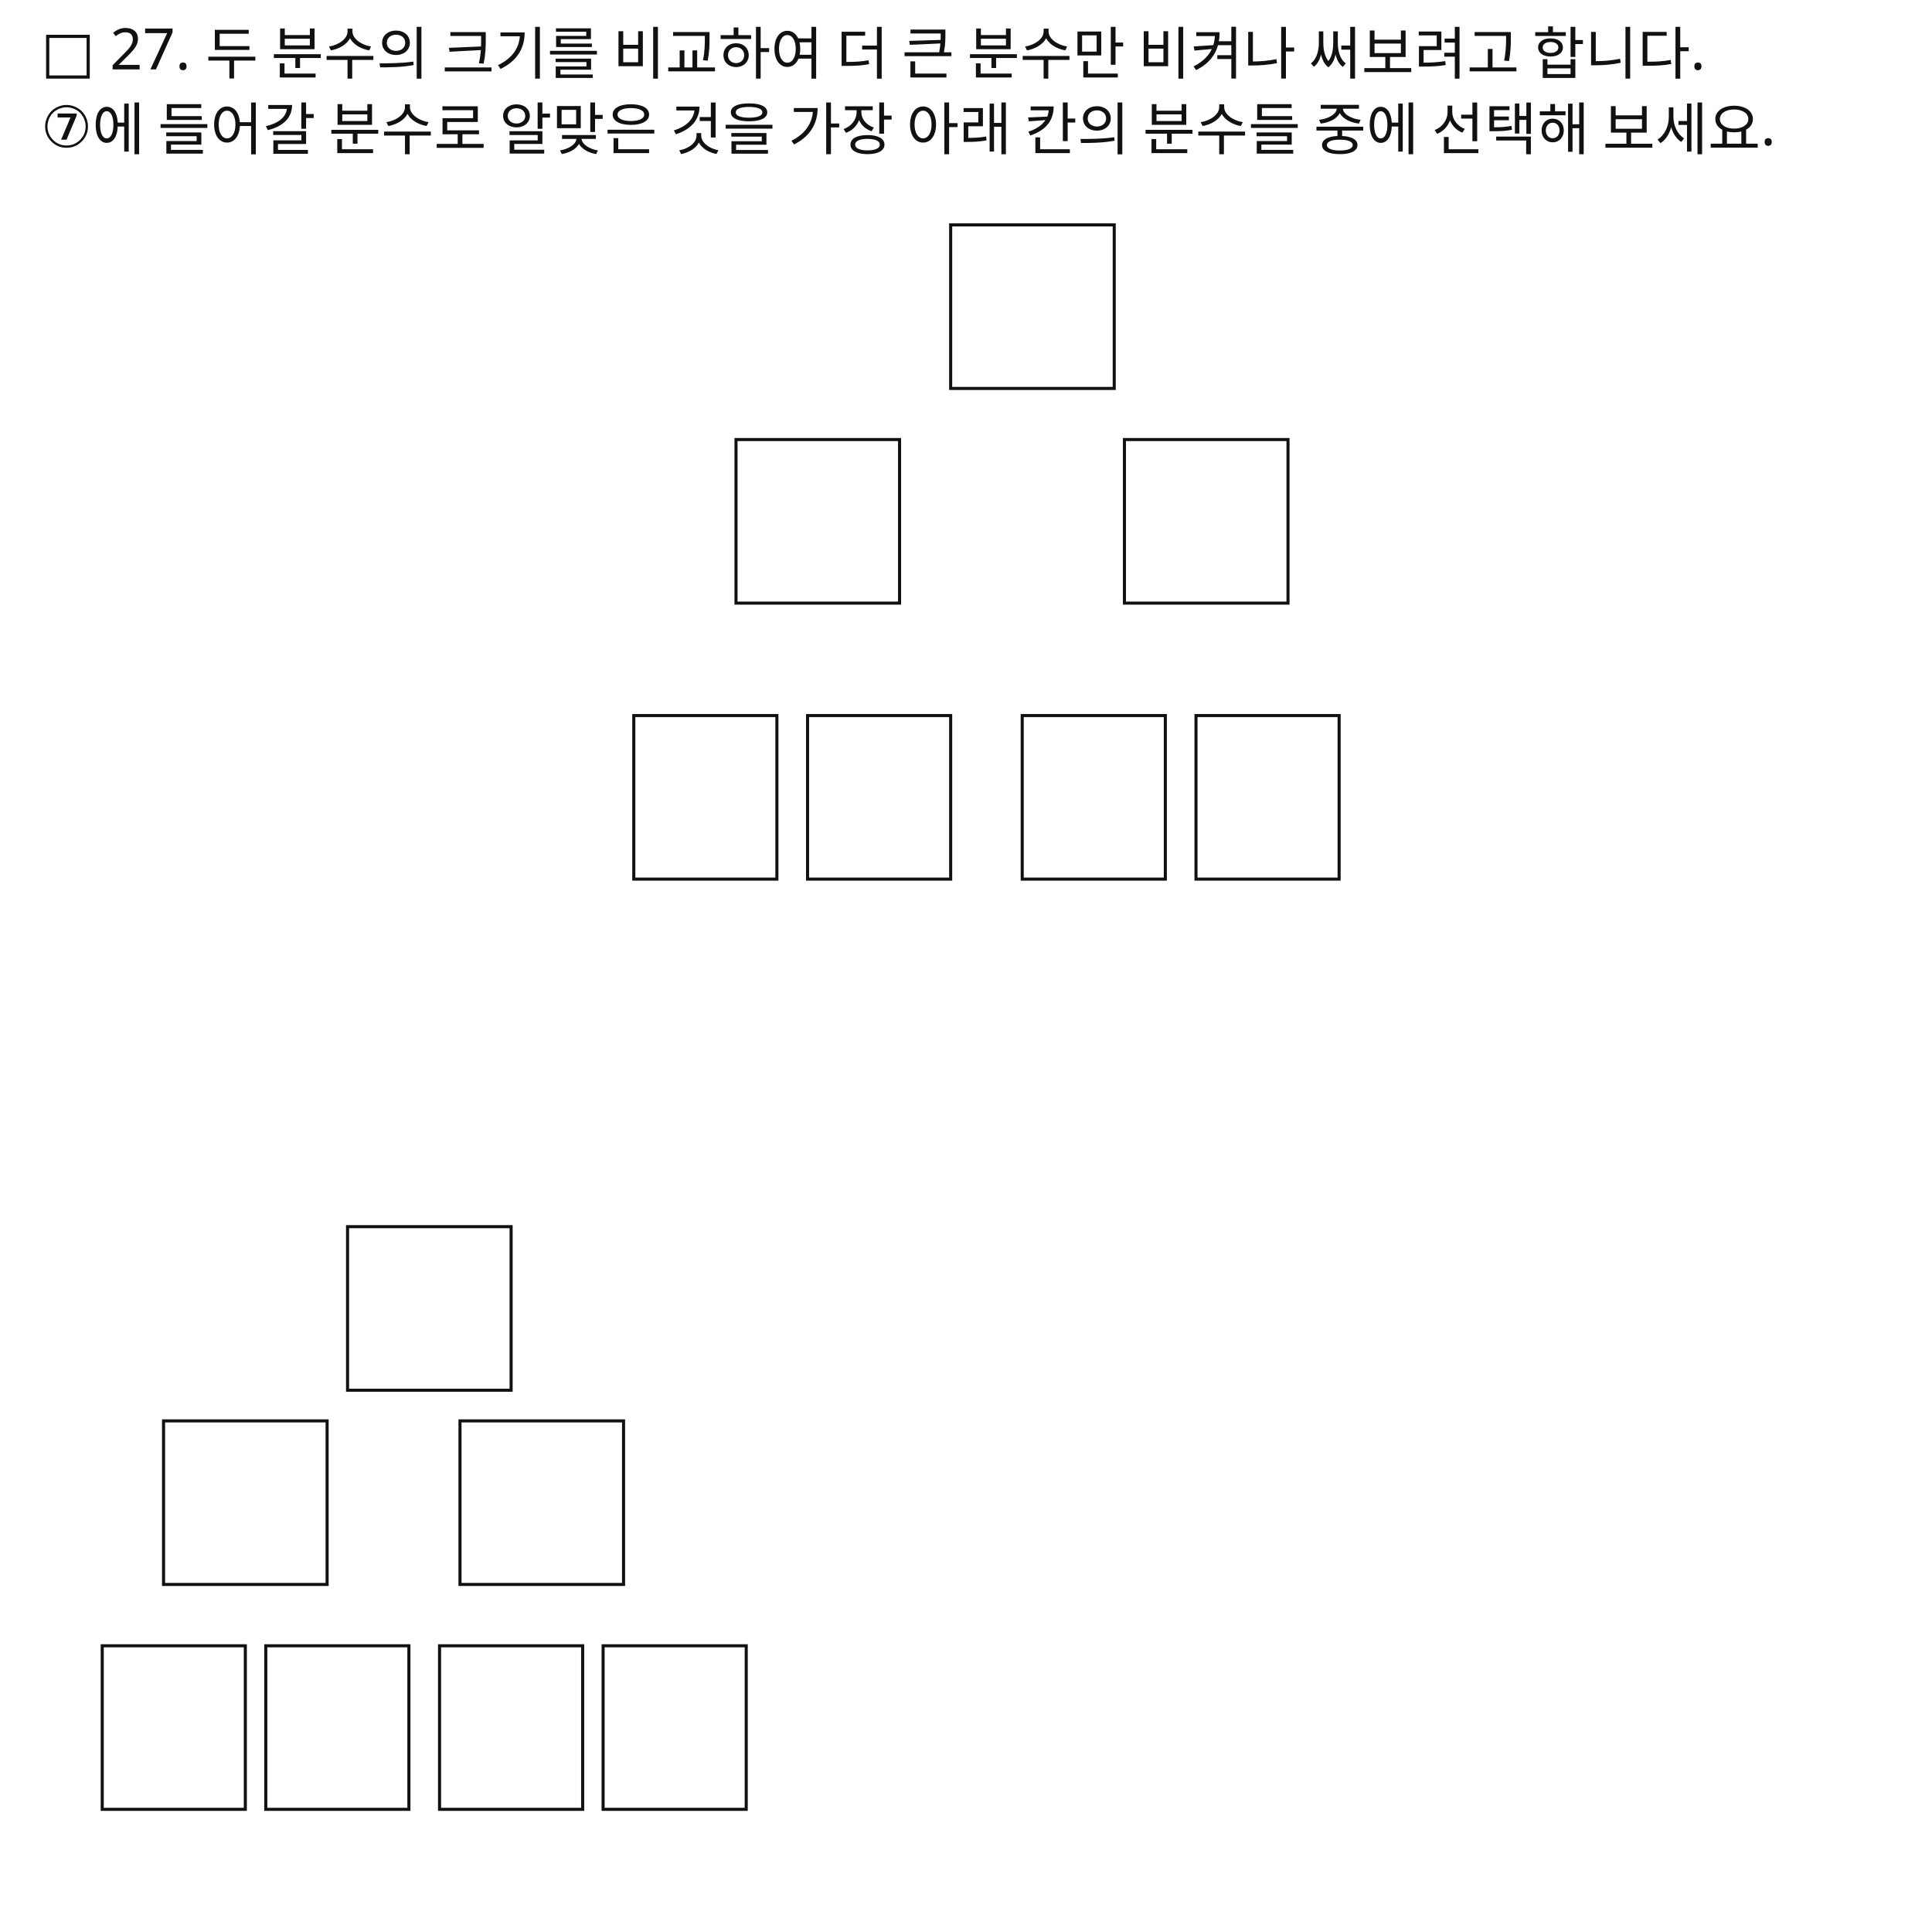
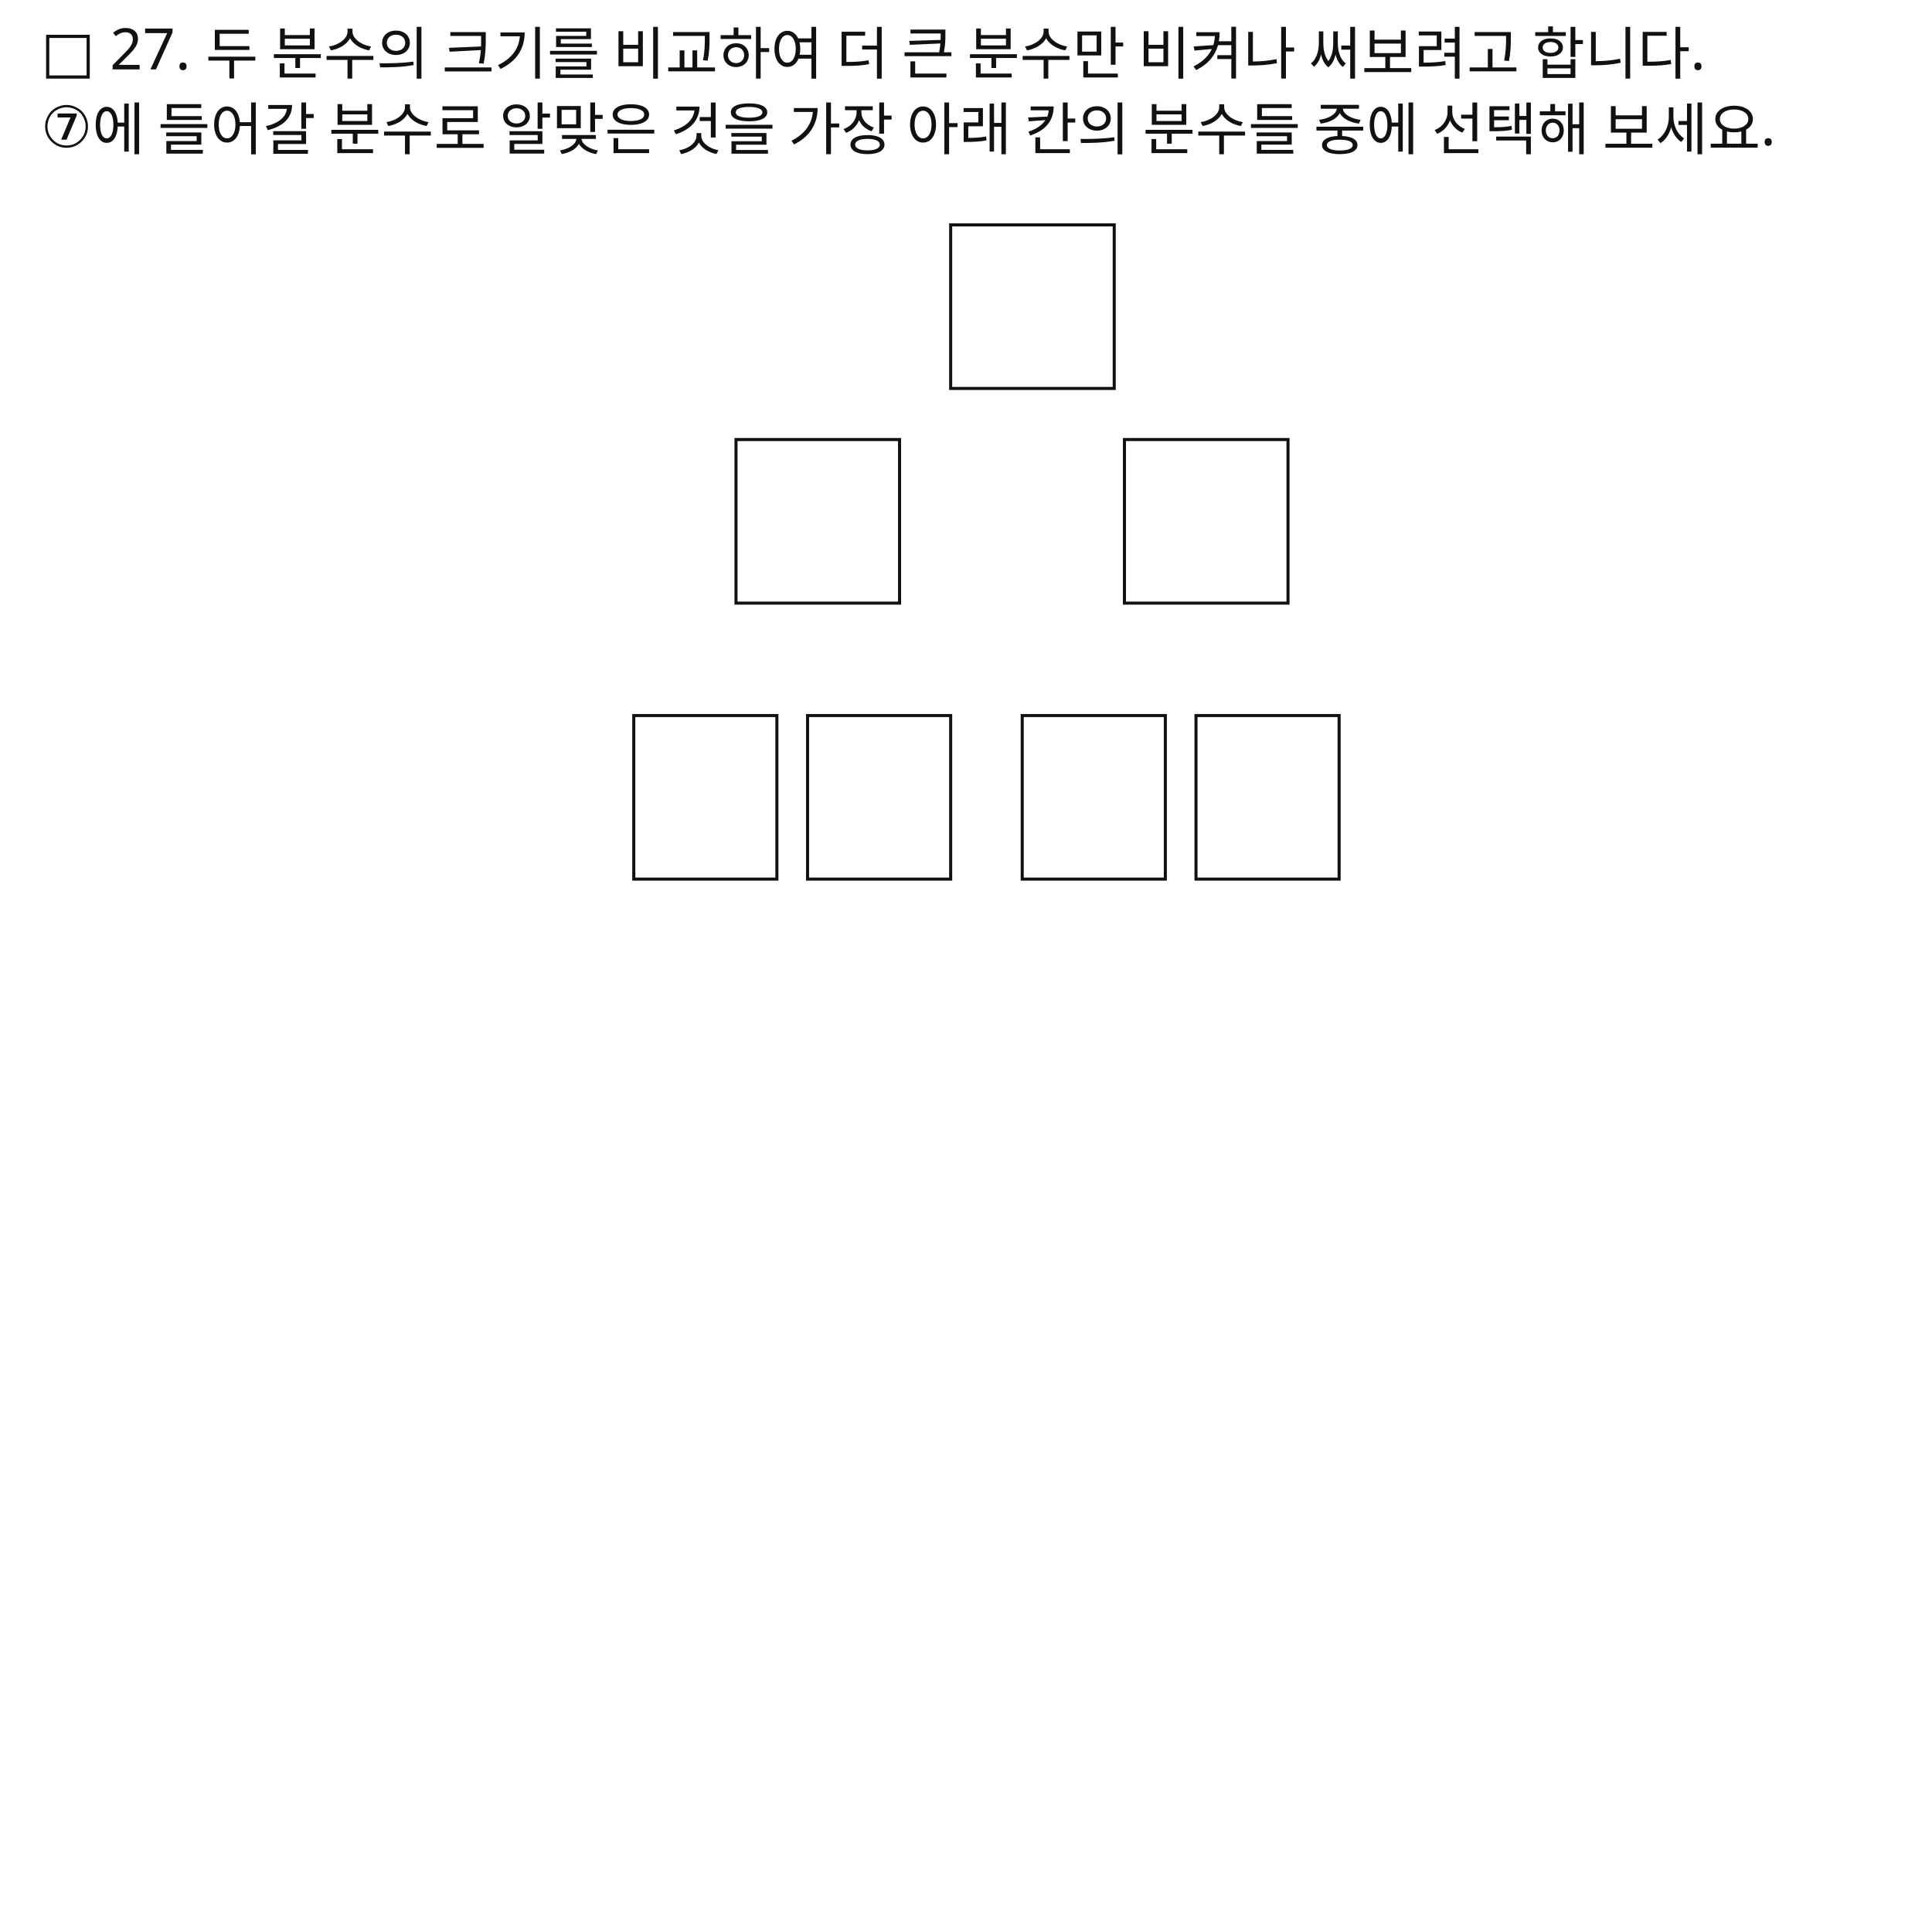
<svg xmlns="http://www.w3.org/2000/svg" width="945" height="945" viewBox="0 0 945 945">
  <rect x="0" y="0" width="945" height="945" fill="#FFFFFF" />
  <text id="slot.q1.text" x="20" y="35" fill="#111111" font-family="Noto Sans KR, sans-serif" font-size="28">□ 27. 두 분수의 크기를 비교하여 더 큰 분수만 비켜나 써보려고 합니다.</text>
  <text id="slot.q2.text" x="20" y="72" fill="#111111" font-family="Noto Sans KR, sans-serif" font-size="28">⑦에 들어갈 분수로 알맞은 것을 가장 아래 칸의 분수들 중에 선택해 보세요.</text>
  <rect id="slot.d1.root.rect" x="465" y="110" width="80" height="80" fill="#ffffff" stroke="#111111" stroke-width="1.5" />
  <rect id="slot.d1.mid.left.rect" x="360" y="215" width="80" height="80" fill="#ffffff" stroke="#111111" stroke-width="1.5" />
  <rect id="slot.d1.mid.right.rect" x="550" y="215" width="80" height="80" fill="#ffffff" stroke="#111111" stroke-width="1.5" />
  <rect id="slot.d1.leaf.l1.rect" x="310" y="350" width="70" height="80" fill="#ffffff" stroke="#111111" stroke-width="1.5" />
  <rect id="slot.d1.leaf.l2.rect" x="395" y="350" width="70" height="80" fill="#ffffff" stroke="#111111" stroke-width="1.5" />
  <rect id="slot.d1.leaf.r1.rect" x="500" y="350" width="70" height="80" fill="#ffffff" stroke="#111111" stroke-width="1.5" />
  <rect id="slot.d1.leaf.r2.rect" x="585" y="350" width="70" height="80" fill="#ffffff" stroke="#111111" stroke-width="1.5" />
-   <rect id="slot.d2.root.rect" x="170" y="600" width="80" height="80" fill="#ffffff" stroke="#111111" stroke-width="1.5" />
-   <rect id="slot.d2.mid.left.rect" x="80" y="695" width="80" height="80" fill="#ffffff" stroke="#111111" stroke-width="1.5" />
-   <rect id="slot.d2.mid.right.rect" x="225" y="695" width="80" height="80" fill="#ffffff" stroke="#111111" stroke-width="1.5" />
-   <rect id="slot.d2.leaf.l1.rect" x="50" y="805" width="70" height="80" fill="#ffffff" stroke="#111111" stroke-width="1.5" />
-   <rect id="slot.d2.leaf.l2.rect" x="130" y="805" width="70" height="80" fill="#ffffff" stroke="#111111" stroke-width="1.5" />
-   <rect id="slot.d2.leaf.r1.rect" x="215" y="805" width="70" height="80" fill="#ffffff" stroke="#111111" stroke-width="1.5" />
-   <rect id="slot.d2.leaf.r2.rect" x="295" y="805" width="70" height="80" fill="#ffffff" stroke="#111111" stroke-width="1.5" />
</svg>
